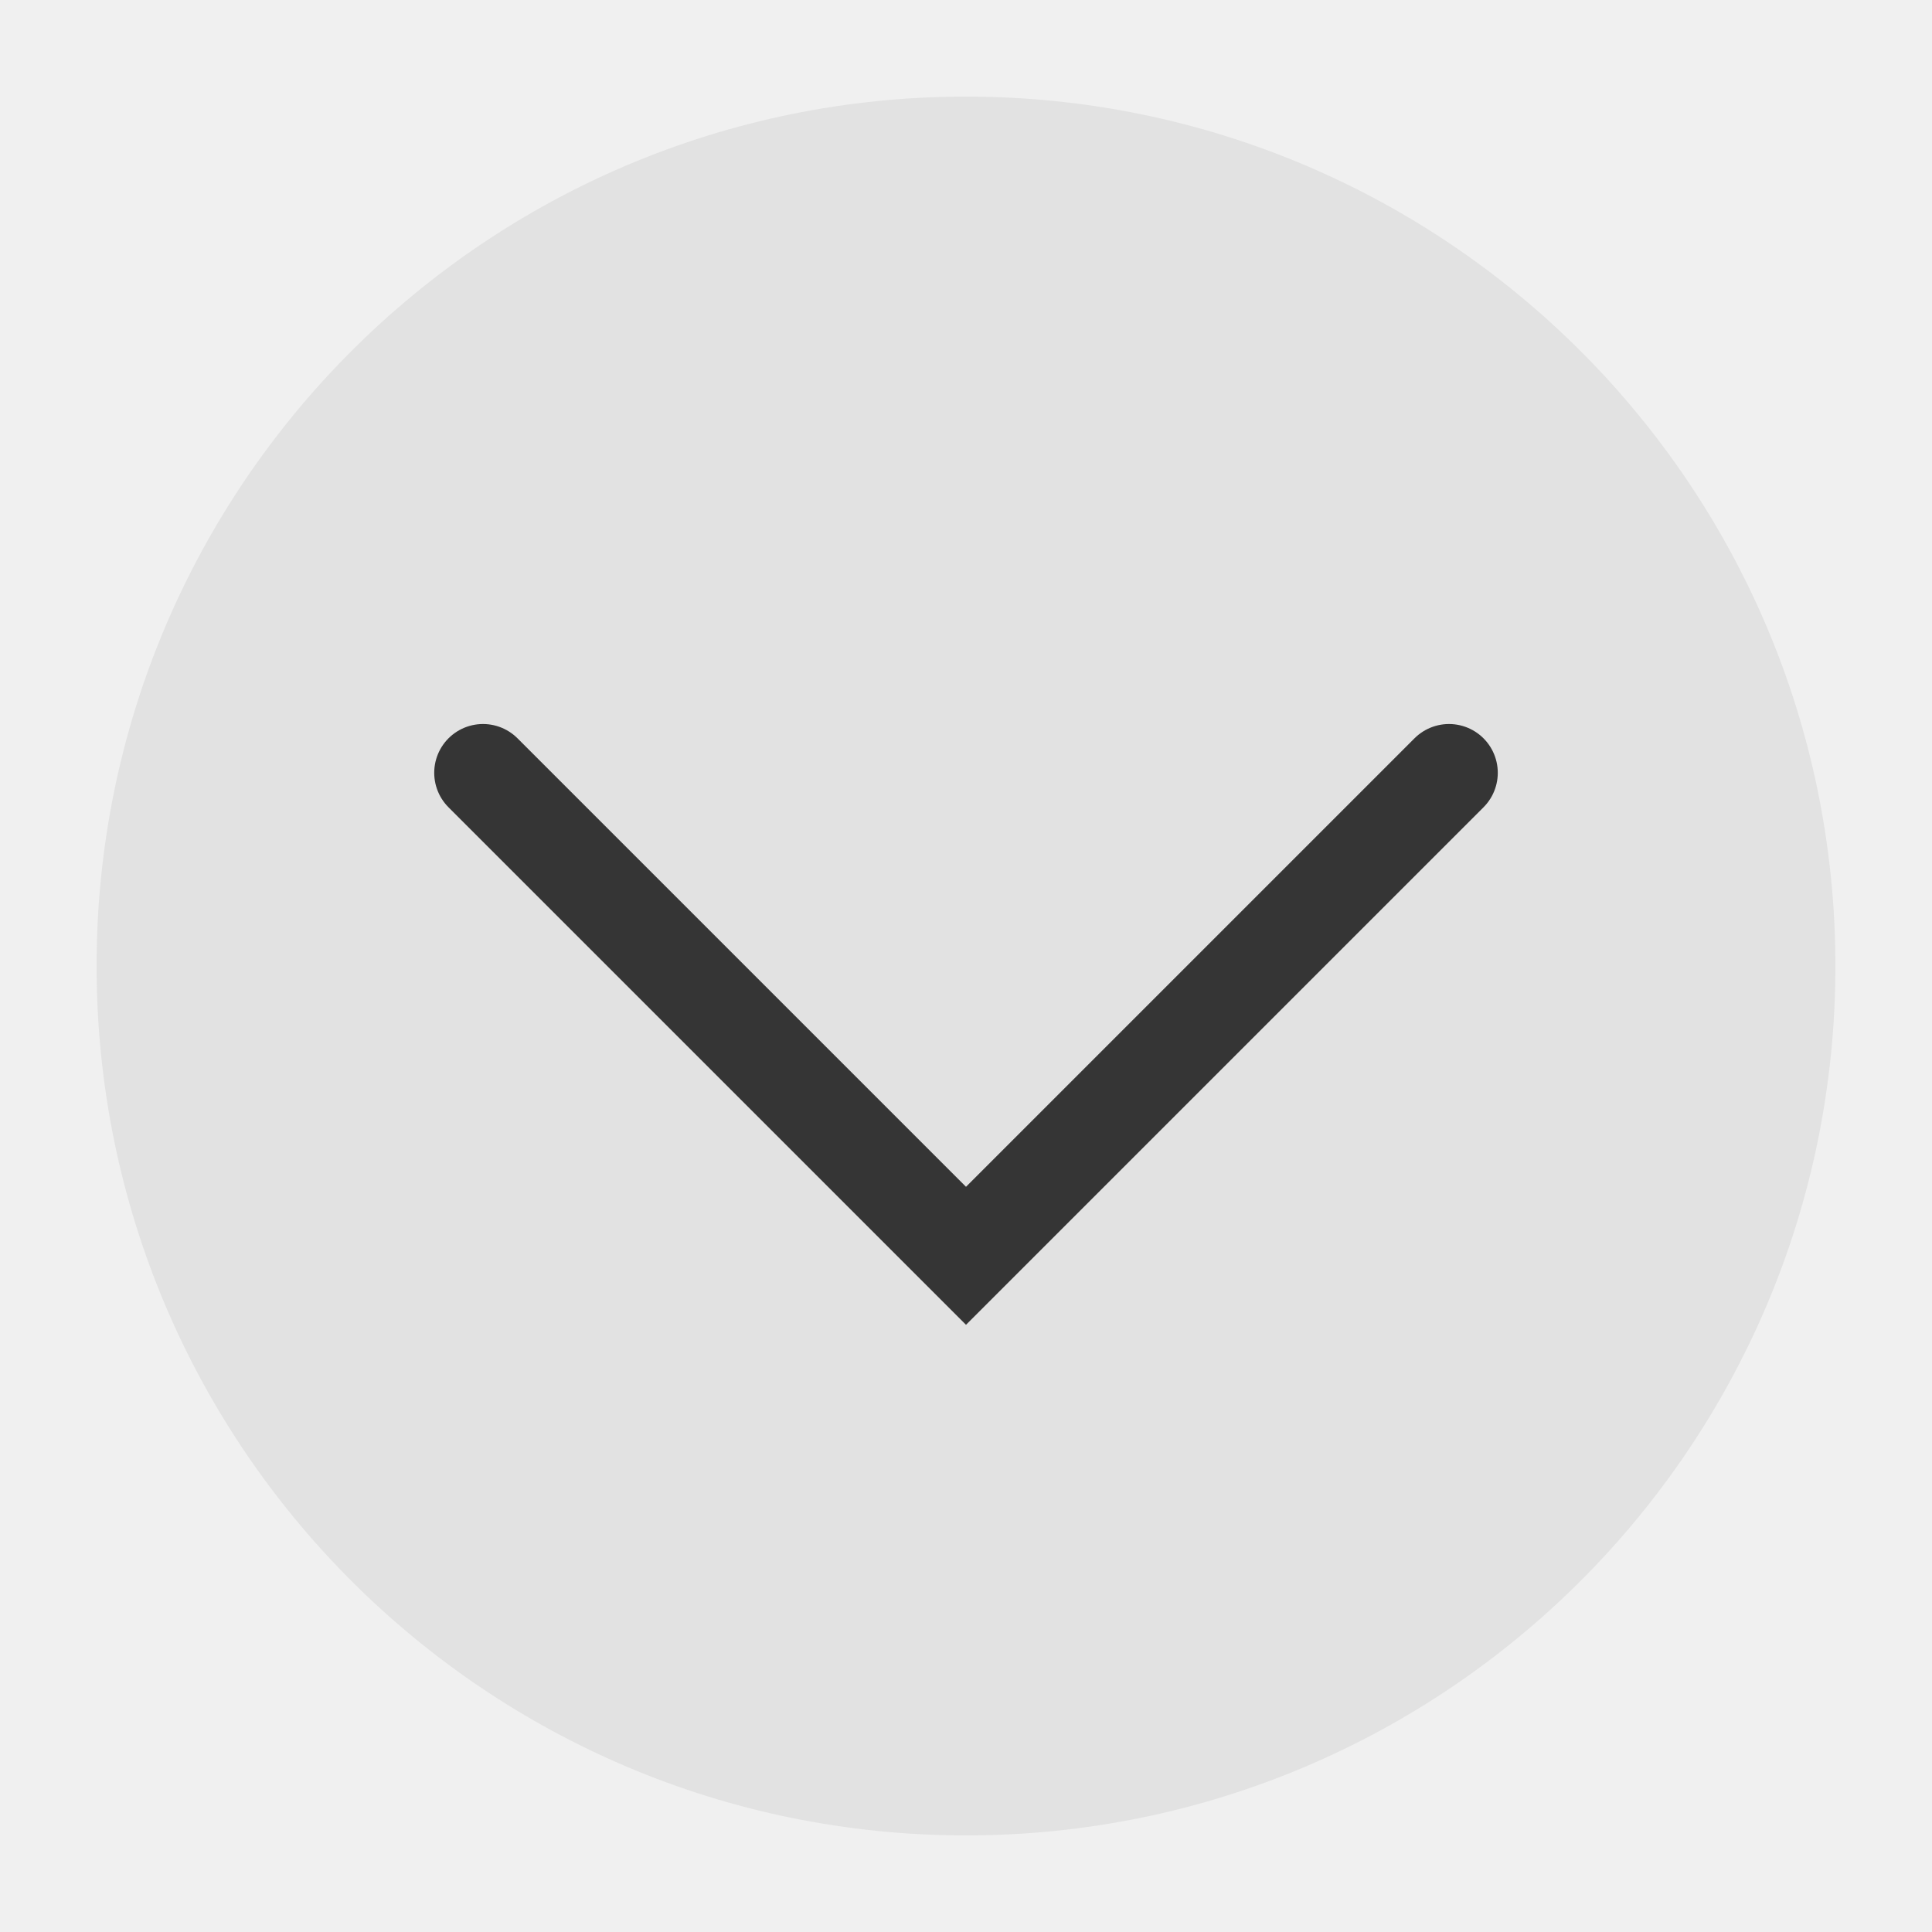
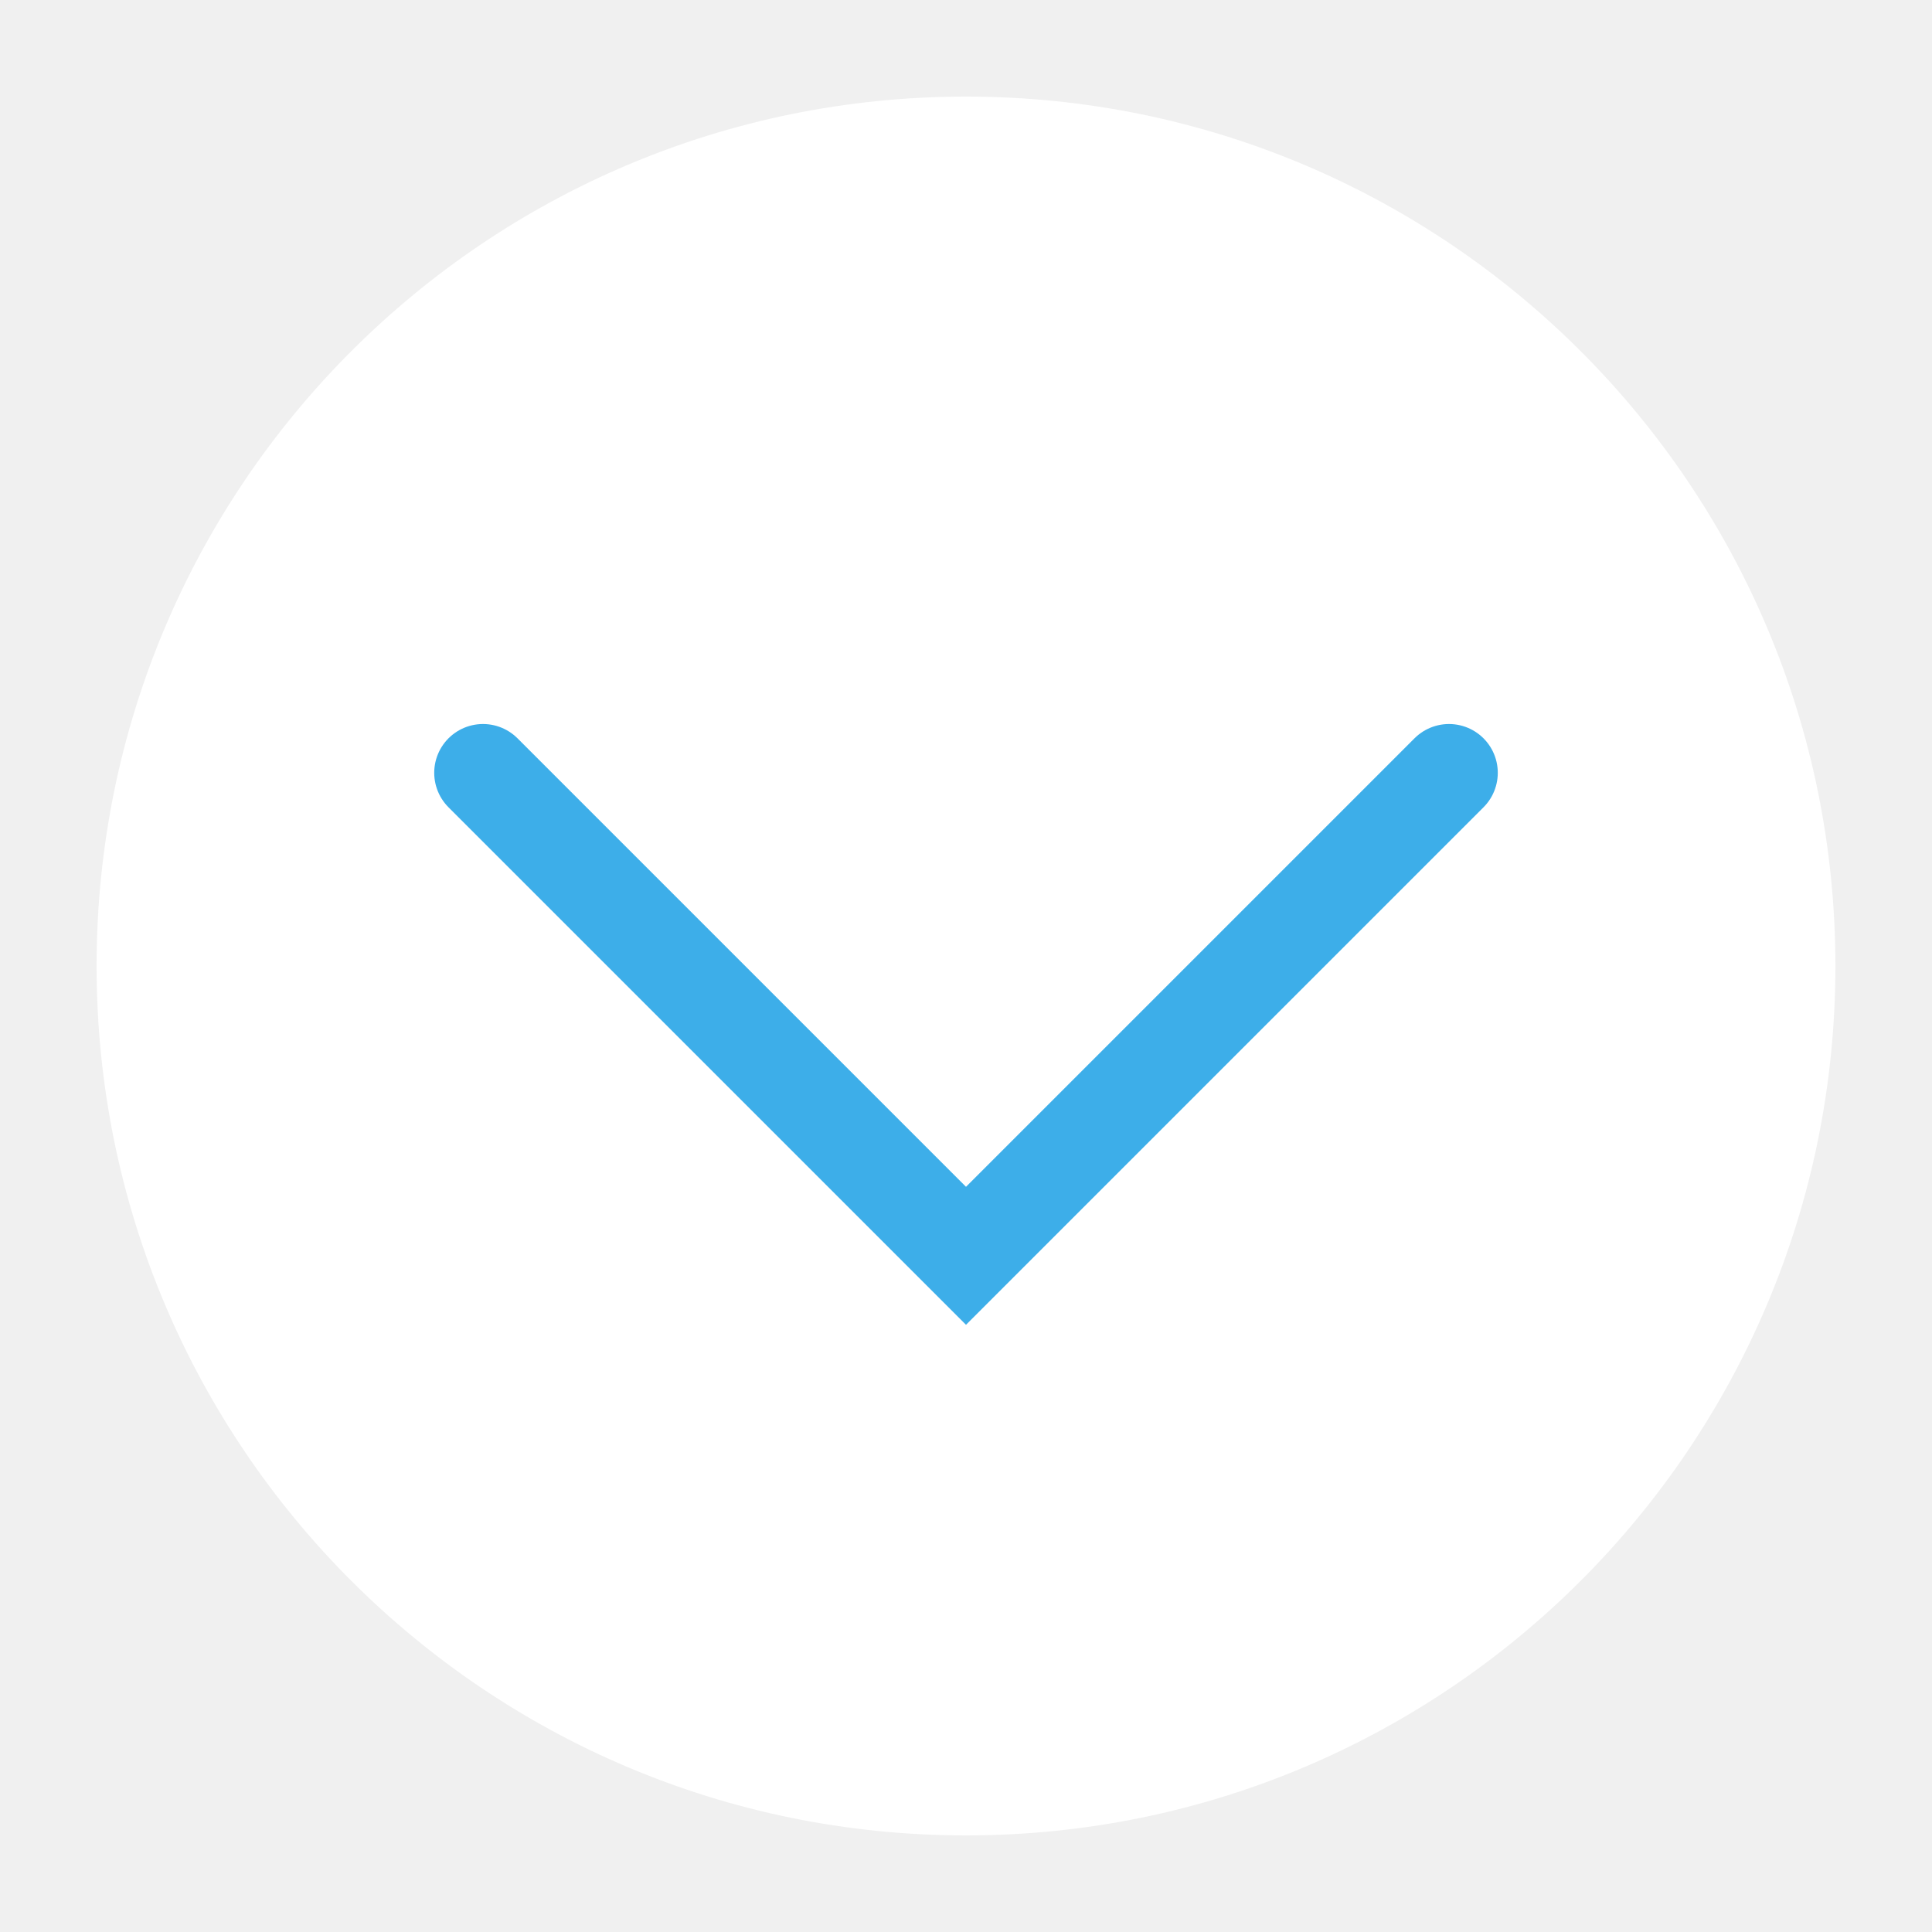
<svg xmlns="http://www.w3.org/2000/svg" viewBox="0 0 50 50" version="1.2" baseProfile="tiny">
  <defs>
</defs>
  <g fill="none" stroke="black" stroke-width="1" fill-rule="evenodd" stroke-linecap="square" stroke-linejoin="bevel">
-     <g fill="none" stroke="#000000" stroke-opacity="1" stroke-width="1" stroke-linecap="square" stroke-linejoin="bevel" transform="matrix(1,0,0,1,0,0)" font-family="Google Sans Flex" font-size="11" font-weight="500" font-style="normal">
+     <g fill="none" stroke="#000000" stroke-opacity="1" stroke-width="1" stroke-linecap="square" stroke-linejoin="bevel" transform="matrix(1,0,0,1,0,0)" font-family="Noto Sans" font-size="10" font-weight="400" font-style="normal">
</g>
-     <g fill="#e2e2e2" fill-opacity="1" stroke="none" transform="matrix(2.5,0,0,2.5,2.5,2.5)" font-family="Google Sans Flex" font-size="11" font-weight="500" font-style="normal">
+     <g fill="#ffffff" fill-opacity="1" stroke="none" transform="matrix(2.5,0,0,2.5,2.5,2.5)" font-family="Noto Sans" font-size="10" font-weight="400" font-style="normal">
      <circle cx="9" cy="9" r="9" />
    </g>
-     <g fill="none" stroke="#353535" stroke-opacity="1" stroke-width="1.01" stroke-linecap="round" stroke-linejoin="miter" stroke-miterlimit="2" transform="matrix(2.5,0,0,2.5,2.5,2.5)" font-family="Google Sans Flex" font-size="11" font-weight="500" font-style="normal">
+     <g fill="none" stroke="#3daee9" stroke-opacity="1" stroke-width="1.01" stroke-linecap="round" stroke-linejoin="miter" stroke-miterlimit="2" transform="matrix(2.5,0,0,2.5,2.5,2.5)" font-family="Noto Sans" font-size="10" font-weight="400" font-style="normal">
      <polyline fill="none" vector-effect="none" points="4,7 9,12 14,7 " />
    </g>
-     <g fill="none" stroke="#000000" stroke-opacity="1" stroke-width="1" stroke-linecap="square" stroke-linejoin="bevel" transform="matrix(1,0,0,1,0,0)" font-family="Google Sans Flex" font-size="11" font-weight="500" font-style="normal">
+     <g fill="none" stroke="#000000" stroke-opacity="1" stroke-width="1" stroke-linecap="square" stroke-linejoin="bevel" transform="matrix(1,0,0,1,0,0)" font-family="Noto Sans" font-size="10" font-weight="400" font-style="normal">
</g>
  </g>
</svg>
